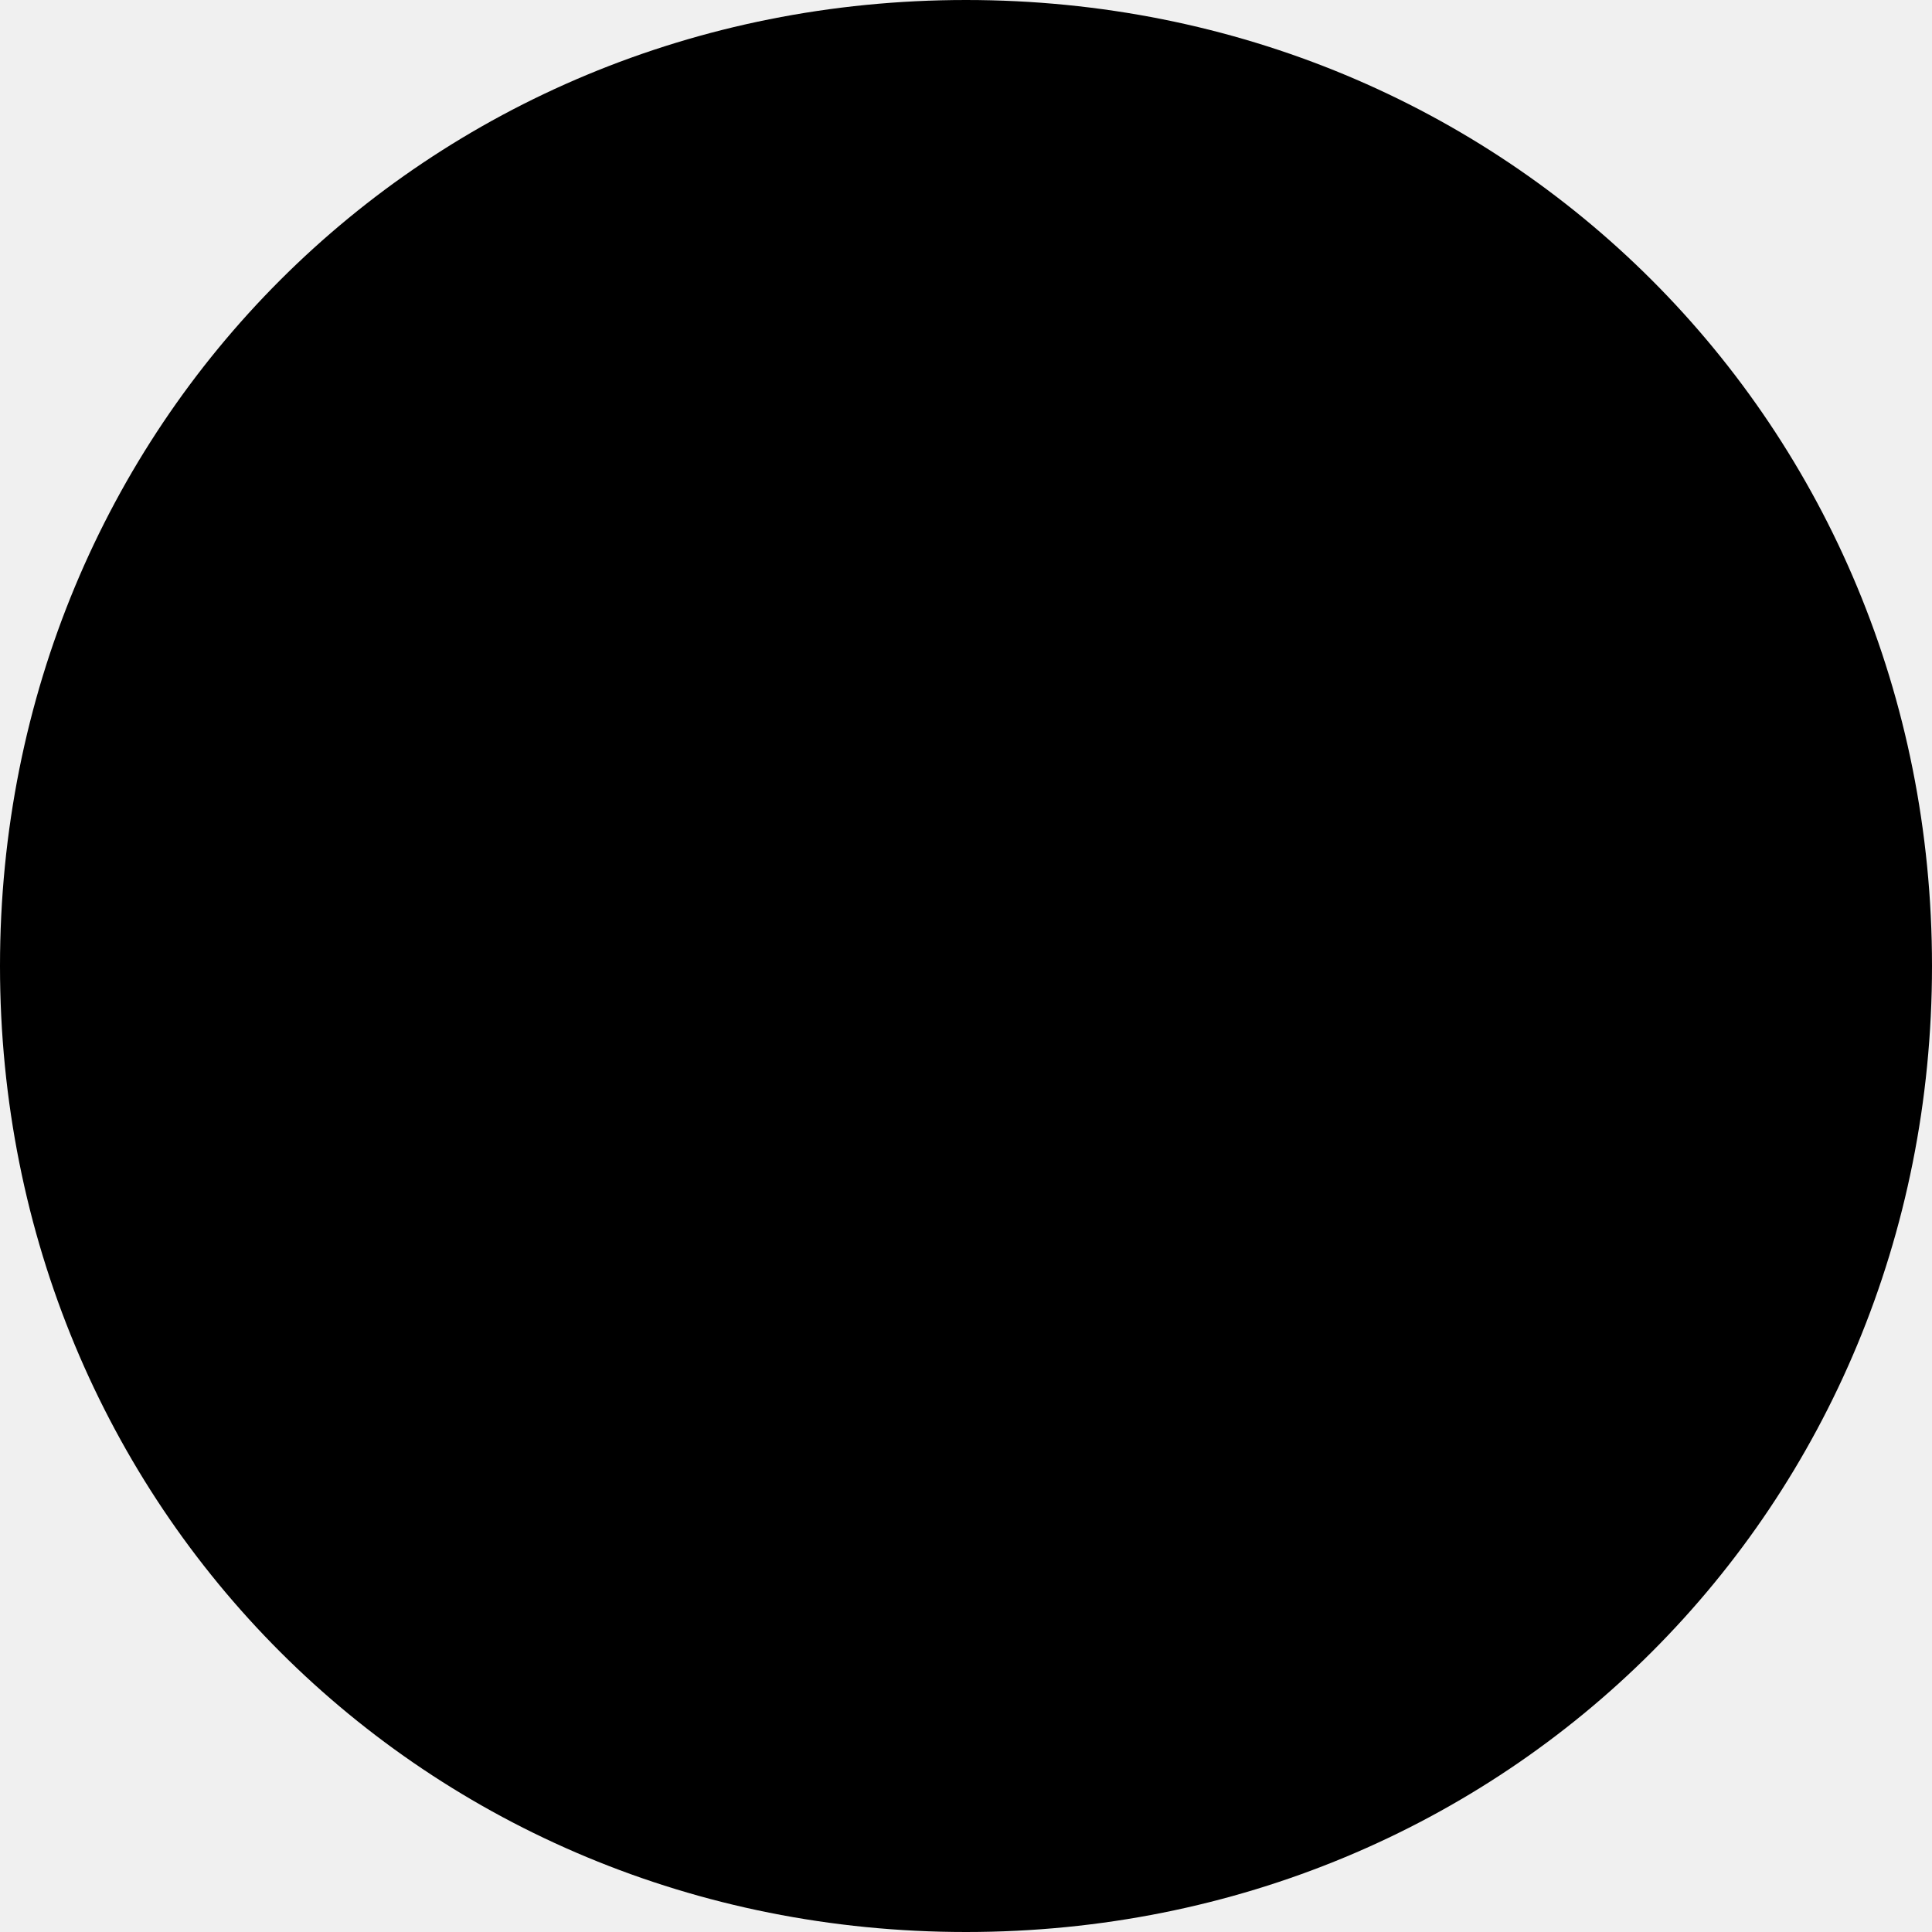
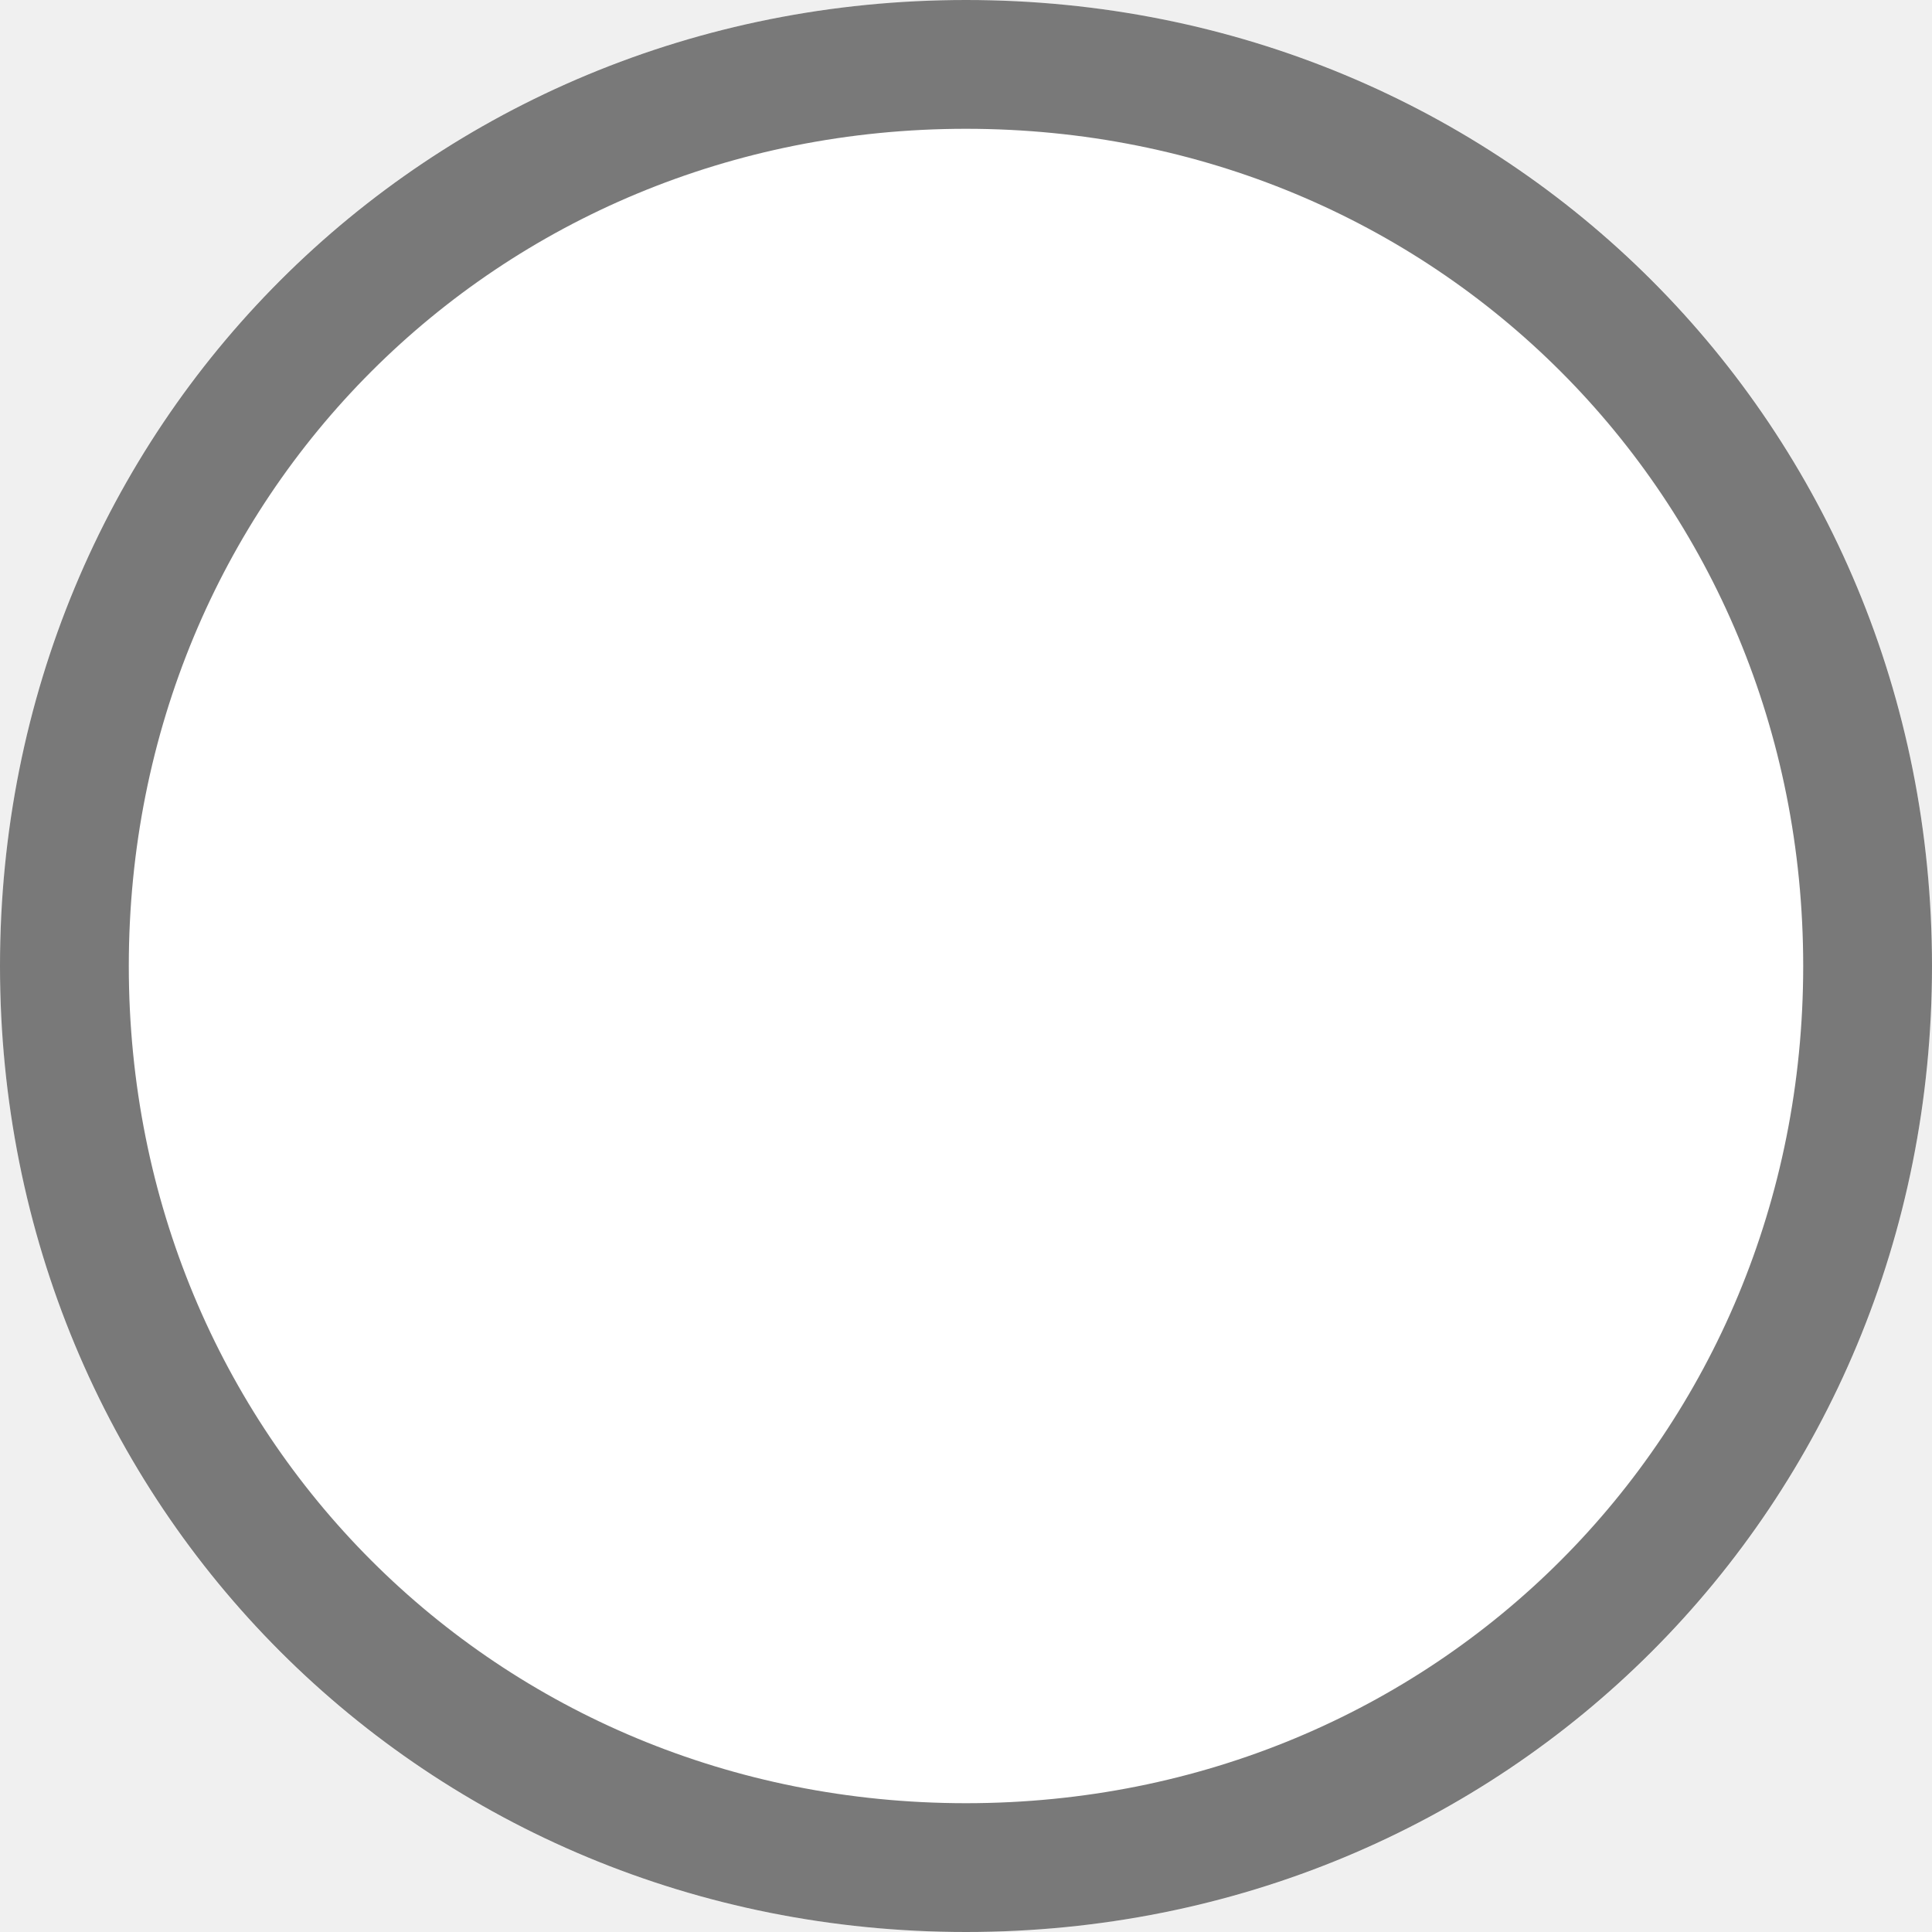
- <svg xmlns="http://www.w3.org/2000/svg" version="1.1" width="5px" height="5px">
-   <g transform="matrix(1 0 0 1 -352 -564 )">
-     <path d="M 354.5 564  C 355.9 564  357 565.1  357 566.5  C 357 567.9  355.9 569  354.5 569  C 353.1 569  352 567.9  352 566.5  C 352 565.1  353.1 564  354.5 564  Z " fill-rule="nonzero" fill="#000000" stroke="none" />
+ <svg xmlns="http://www.w3.org/2000/svg" version="1.1" width="15px" height="15px">
+   <g transform="matrix(1 0 0 1 -347 -559 )">
+     <path d="M 354.5 559  C 358.7 559  362 562.3  362 566.5  C 362 570.7  358.7 574  354.5 574  C 350.3 574  347 570.7  347 566.5  C 347 562.3  350.3 559  354.5 559  Z " fill-rule="nonzero" fill="#ffffff" stroke="none" />
+     <path d="M 354.5 559.5  C 358.42 559.5  361.5 562.58  361.5 566.5  C 361.5 570.42  358.42 573.5  354.5 573.5  C 350.58 573.5  347.5 570.42  347.5 566.5  C 347.5 562.58  350.58 559.5  354.5 559.5  Z " stroke-width="1" stroke="#797979" fill="none" />
  </g>
</svg>
